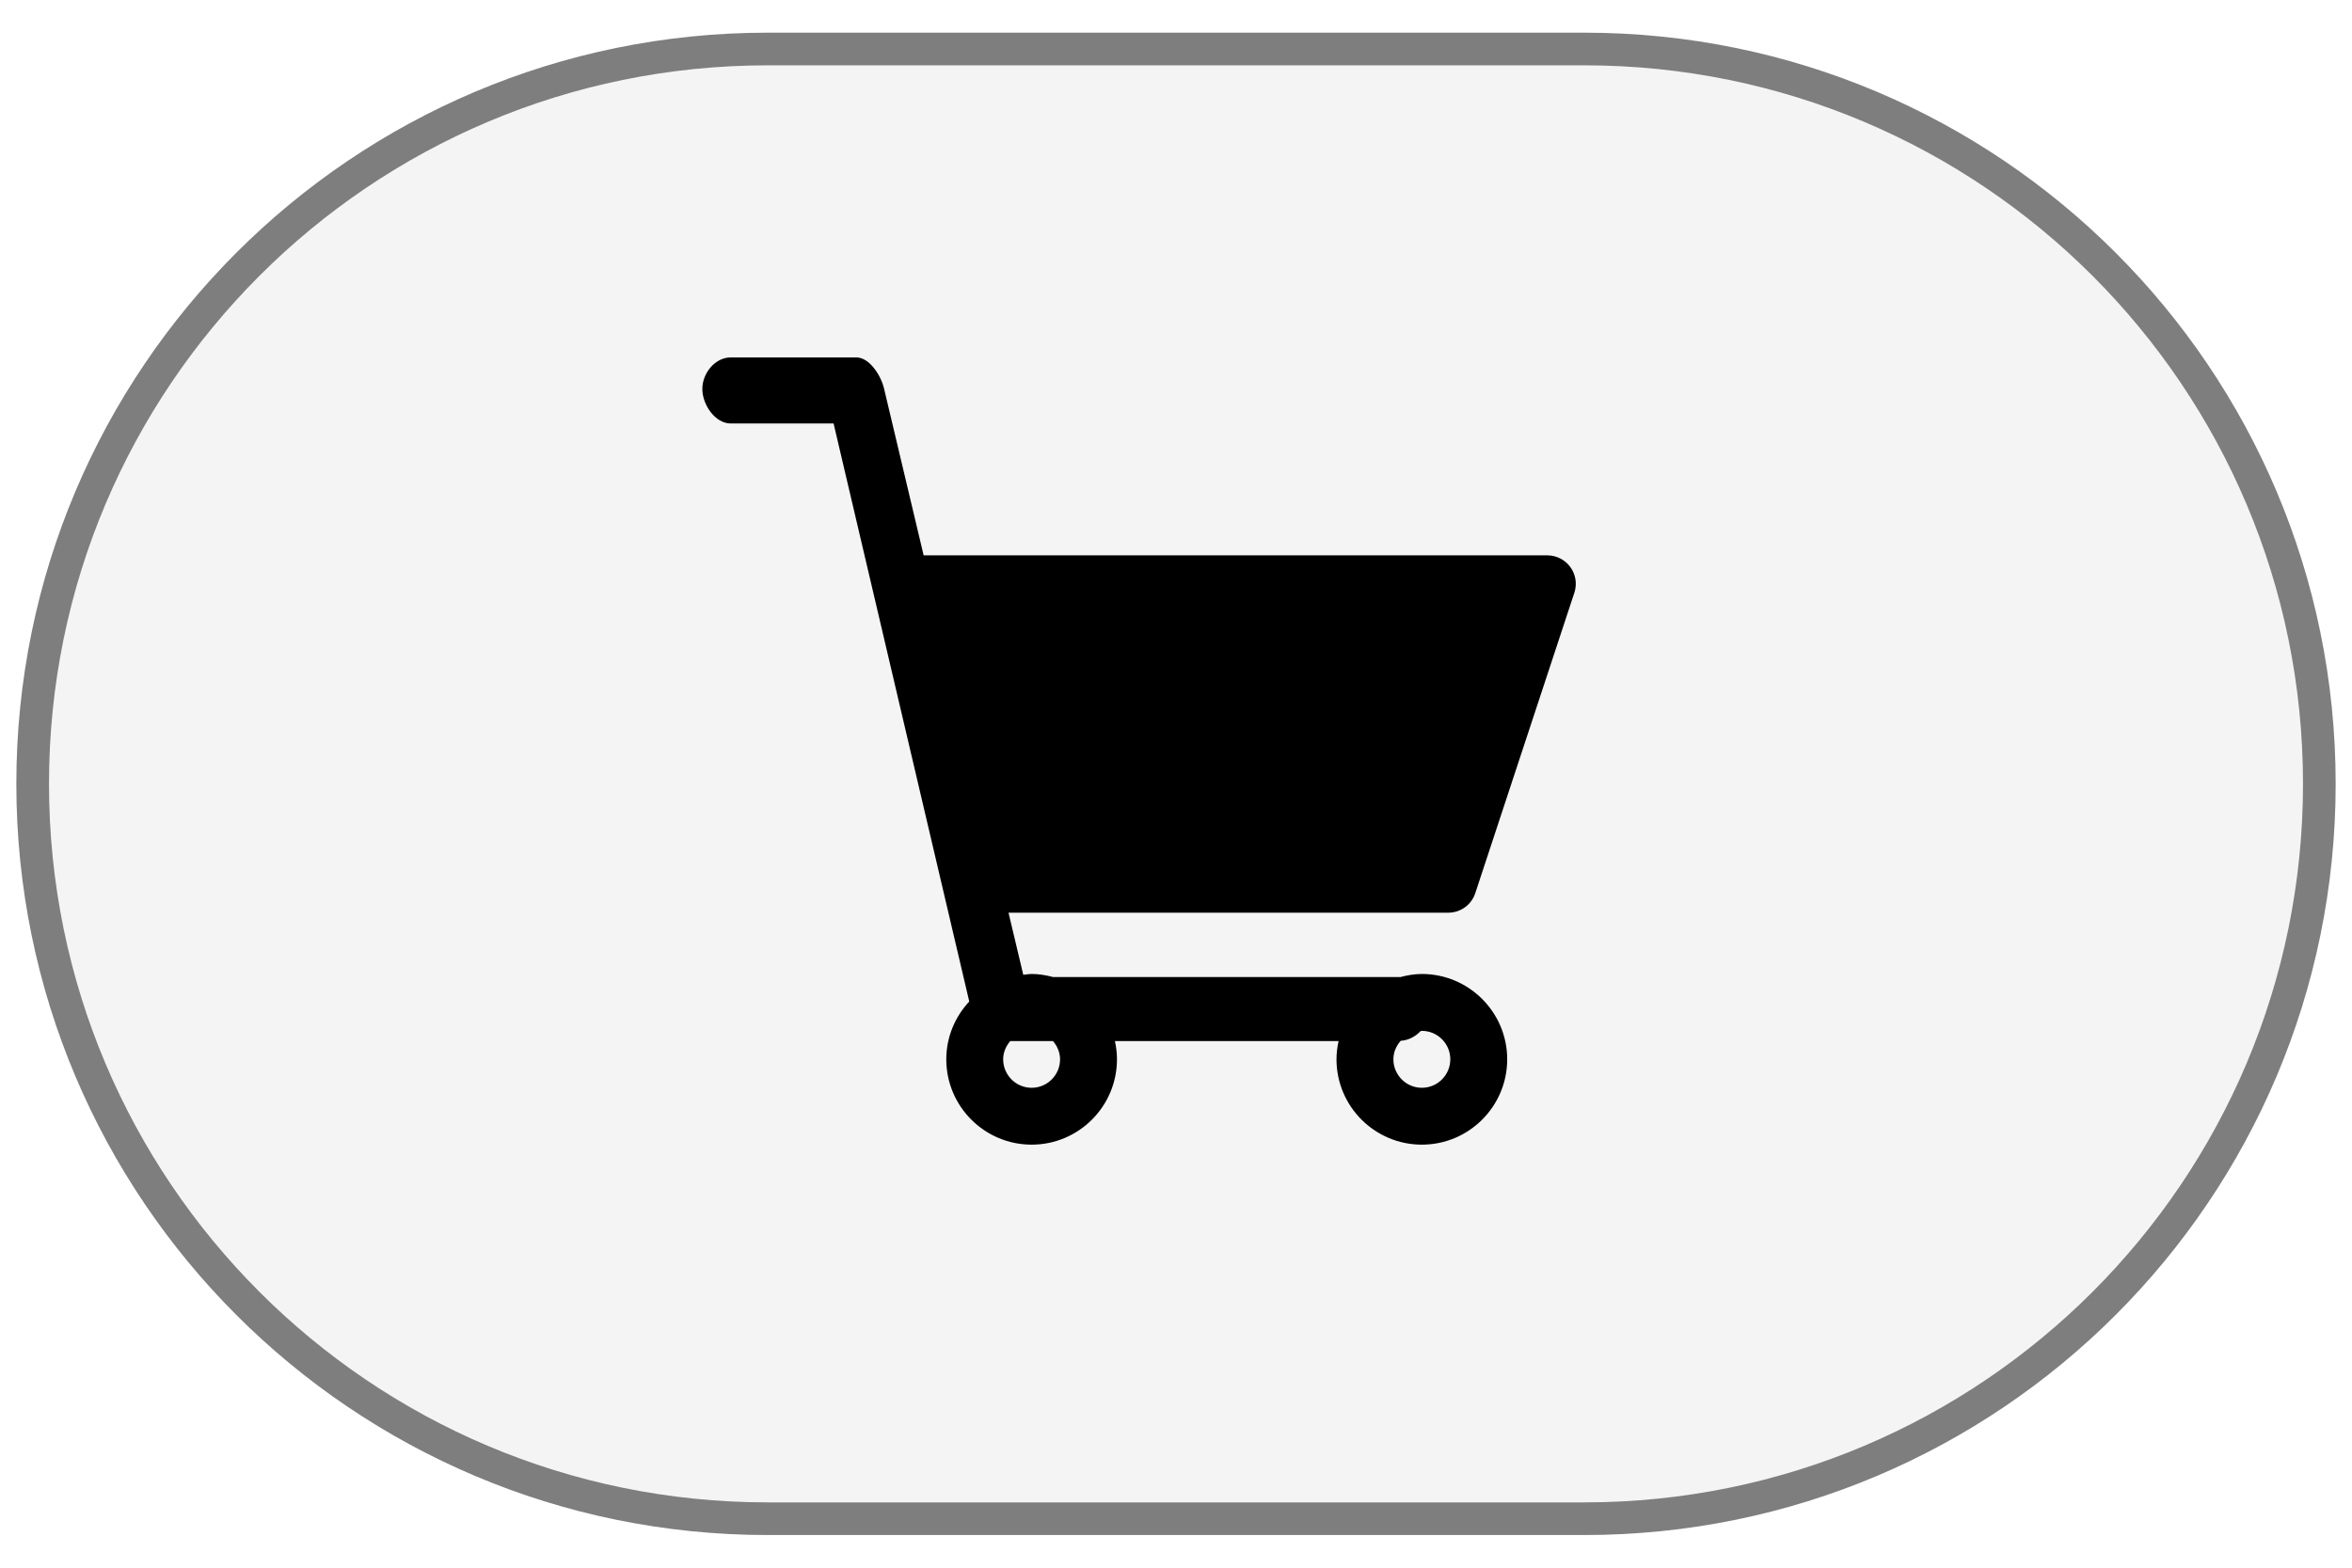
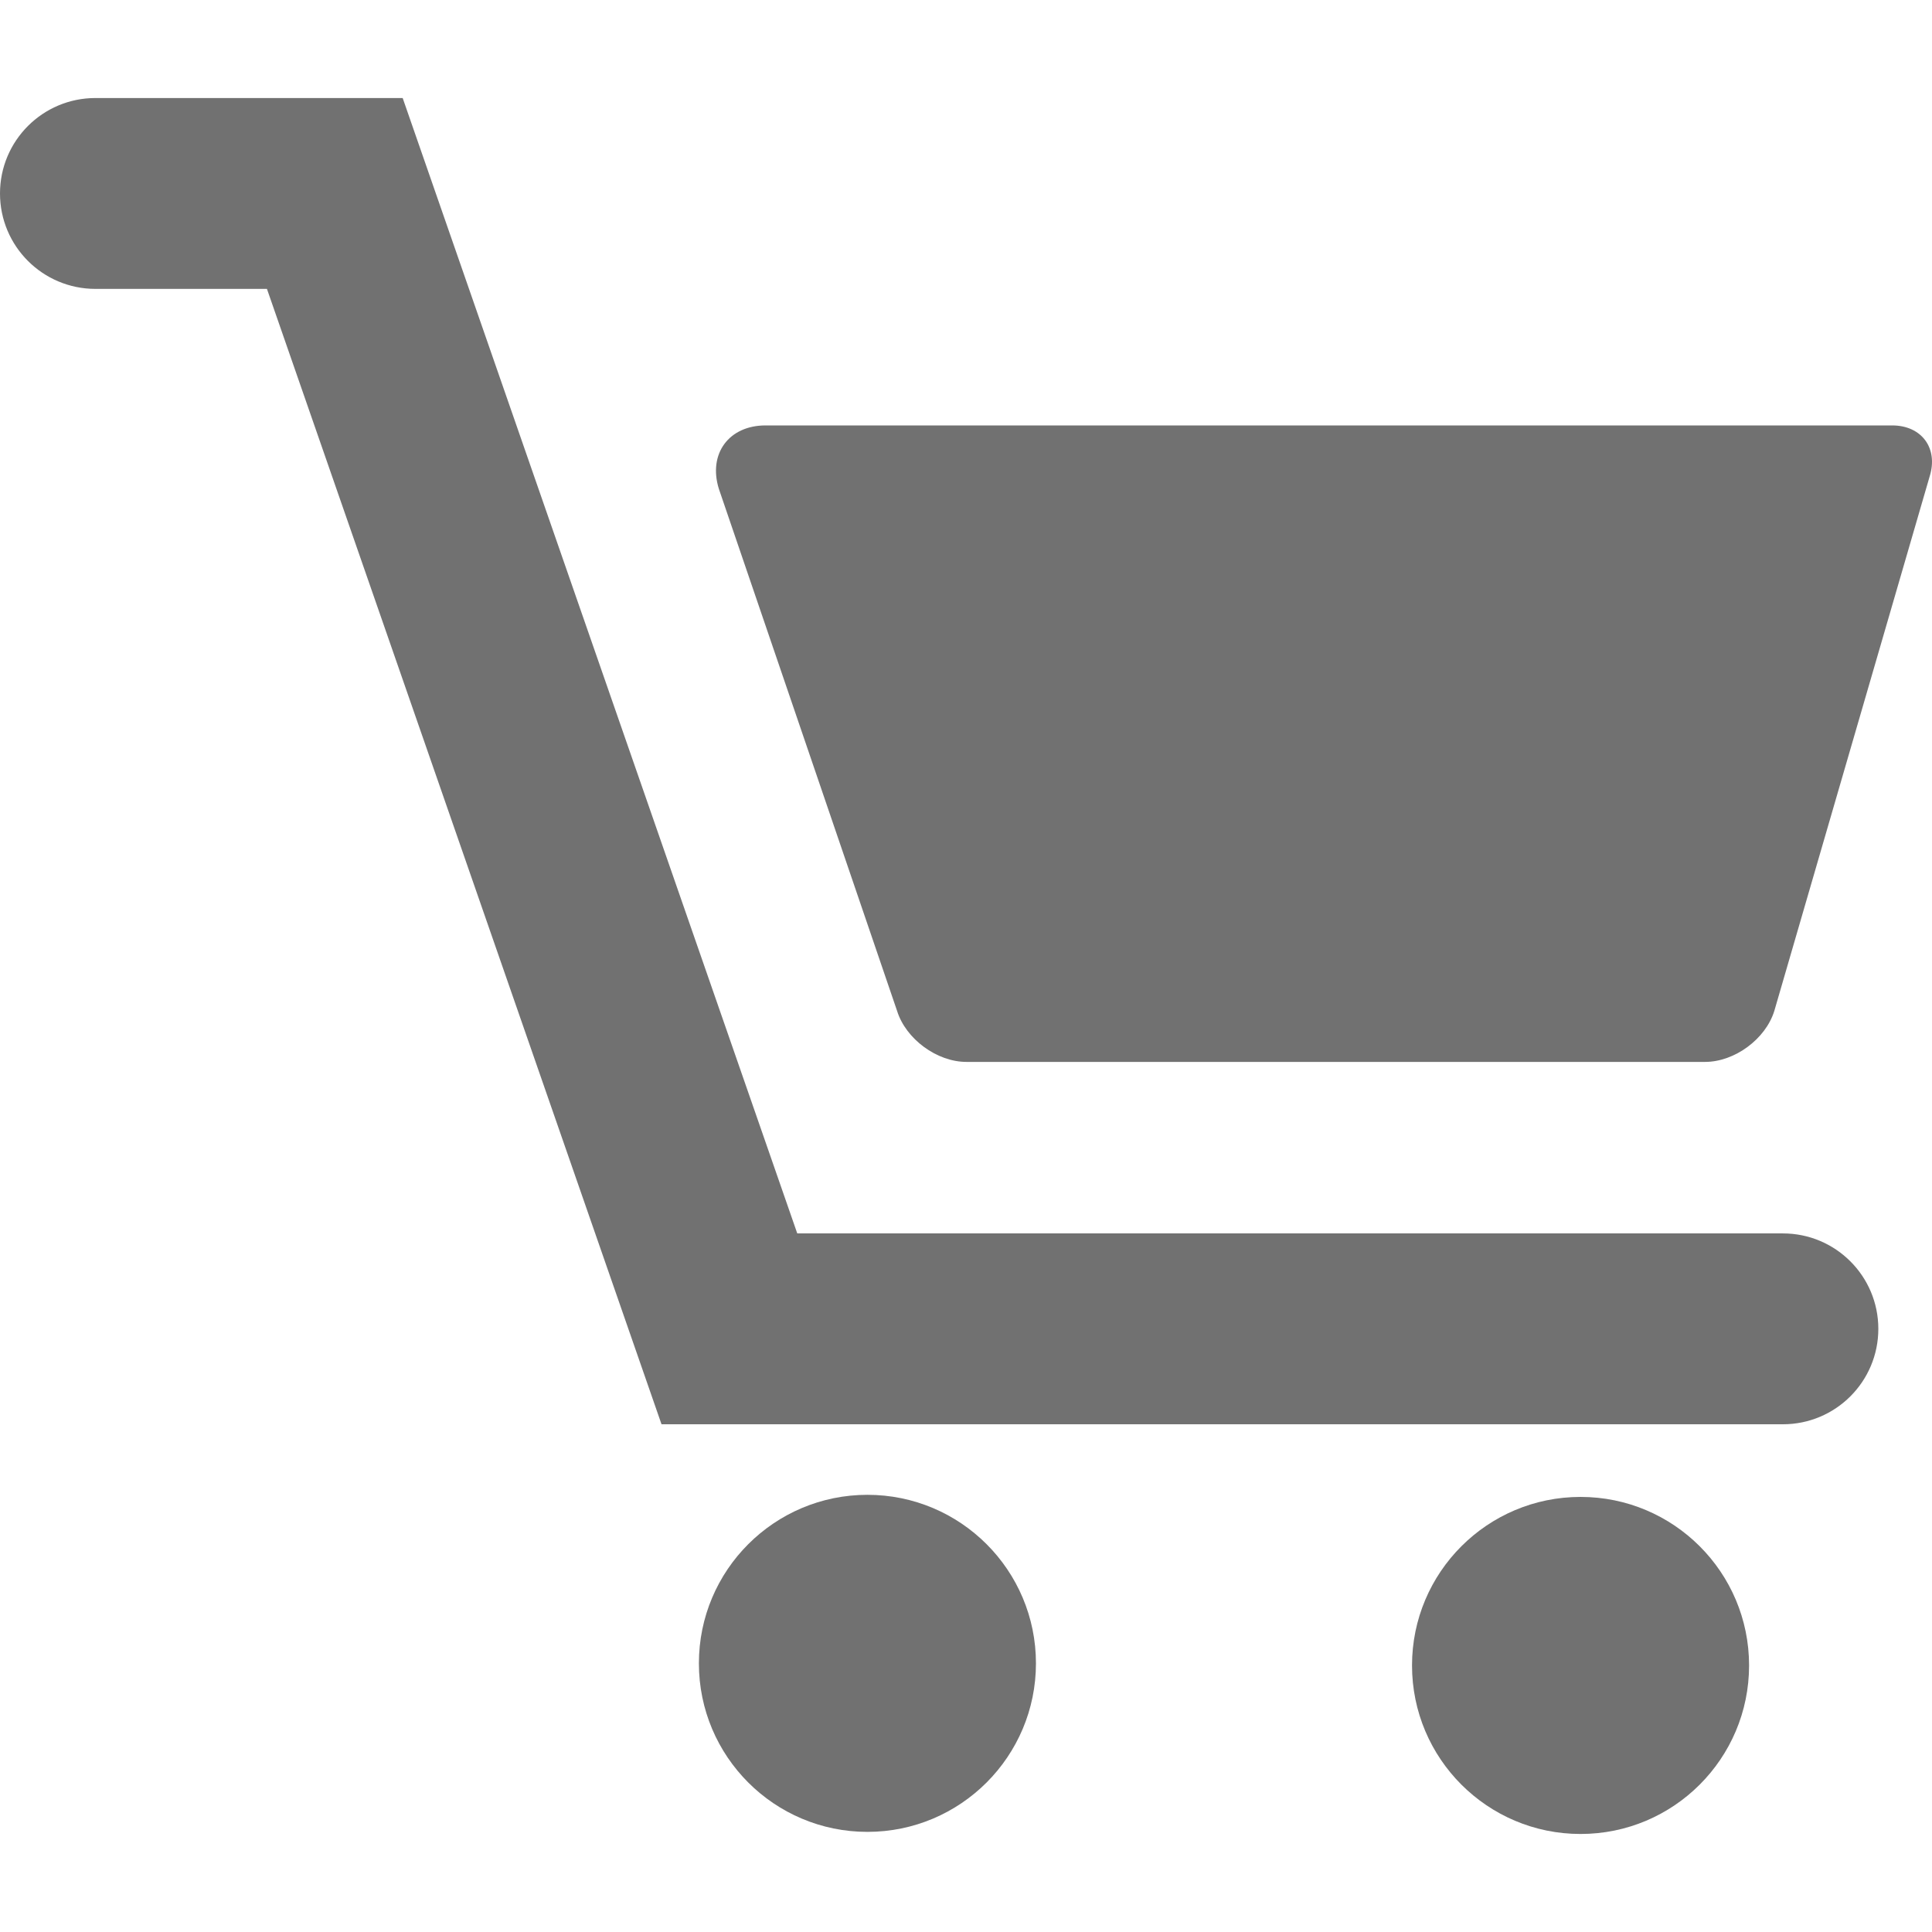
- <svg xmlns="http://www.w3.org/2000/svg" xmlns:xlink="http://www.w3.org/1999/xlink" preserveAspectRatio="xMidYMid" width="70.43" height="46.954" viewBox="0 0 72 48">
+ <svg xmlns="http://www.w3.org/2000/svg" version="1.1" id="Capa_1" x="0px" y="0px" width="512px" height="512px" viewBox="0 0 50.613 50.613" style="enable-background:new 0 0 50.613 50.613;" xml:space="preserve">
  <g>
-     <g style="fill: #f4f4f4; filter: url(#drop-shadow-1)">
-       <path d="M23.500,1.500 L48.500,1.500 C60.926,1.500 71.000,11.573 71.000,24.000 C71.000,36.426 60.926,46.500 48.500,46.500 L23.500,46.500 C11.073,46.500 1.000,36.426 1.000,24.000 C1.000,11.573 11.073,1.500 23.500,1.500 Z" id="path-1" style="stroke: inherit; filter: none; fill: inherit" class="cls-1" />
+     <g>
+       <g>
+         <path d="M49.569,11.145H20.055c-0.961,0-1.508,0.743-1.223,1.661l4.669,13.677c0.23,0.738,1.044,1.336,1.817,1.336h19.35     c0.773,0,1.586-0.598,1.814-1.336l4.069-14C50.783,11.744,50.344,11.145,49.569,11.145z" fill="#717171" />
+         <circle cx="22.724" cy="43.575" r="4.415" fill="#717171" />
+         <circle cx="41.406" cy="43.63" r="4.415" fill="#717171" />
+         <path d="M46.707,32.312H20.886L10.549,2.568H2.5c-1.381,0-2.5,1.119-2.5,2.5s1.119,2.5,2.5,2.5h4.493L17.33,37.312h29.377     c1.381,0,2.5-1.119,2.5-2.5S48.088,32.312,46.707,32.312z" fill="#717171" />
+       </g>
    </g>
-     <use xlink:href="#path-1" style="stroke: #7f7e7e; filter: none; fill: none" />
-     <path d="M48.198,18.137 L45.165,27.336 C45.051,27.698 44.715,27.945 44.334,27.945 L30.873,27.945 L31.325,29.847 C31.410,29.839 31.493,29.821 31.581,29.821 C31.809,29.821 32.026,29.860 32.237,29.915 L42.839,29.915 C42.845,29.915 42.850,29.919 42.856,29.919 C43.071,29.862 43.293,29.821 43.526,29.821 C44.967,29.821 46.139,30.994 46.139,32.434 C46.139,33.875 44.967,35.047 43.526,35.047 C42.085,35.047 40.913,33.875 40.913,32.434 C40.913,32.242 40.937,32.056 40.977,31.876 L34.130,31.876 C34.170,32.056 34.193,32.242 34.193,32.434 C34.193,33.875 33.021,35.047 31.581,35.047 C30.139,35.047 28.968,33.875 28.968,32.434 C28.968,31.749 29.238,31.130 29.671,30.664 L25.518,12.966 L22.371,12.966 C21.889,12.966 21.500,12.389 21.500,11.908 C21.500,11.427 21.889,10.943 22.371,10.943 L26.214,10.943 C26.621,10.943 26.974,11.507 27.064,11.903 L28.275,17.004 L47.368,17.004 C47.645,17.004 47.906,17.137 48.070,17.360 C48.234,17.584 48.282,17.873 48.198,18.137 ZM43.526,33.306 C44.007,33.306 44.397,32.915 44.397,32.434 C44.397,31.954 44.007,31.563 43.526,31.563 C43.512,31.563 43.501,31.571 43.487,31.571 C43.324,31.743 43.105,31.854 42.878,31.867 C42.744,32.020 42.655,32.215 42.655,32.434 C42.655,32.915 43.046,33.306 43.526,33.306 ZM31.581,33.306 C32.061,33.306 32.451,32.915 32.451,32.434 C32.451,32.219 32.364,32.028 32.235,31.876 L30.926,31.876 C30.796,32.028 30.709,32.219 30.709,32.434 C30.709,32.915 31.100,33.306 31.581,33.306 Z" class="cls-2" />
  </g>
+   <g>
+ </g>
+   <g>
+ </g>
+   <g>
+ </g>
+   <g>
+ </g>
+   <g>
+ </g>
+   <g>
+ </g>
+   <g>
+ </g>
+   <g>
+ </g>
+   <g>
+ </g>
+   <g>
+ </g>
+   <g>
+ </g>
+   <g>
+ </g>
+   <g>
+ </g>
+   <g>
+ </g>
+   <g>
+ </g>
</svg>
